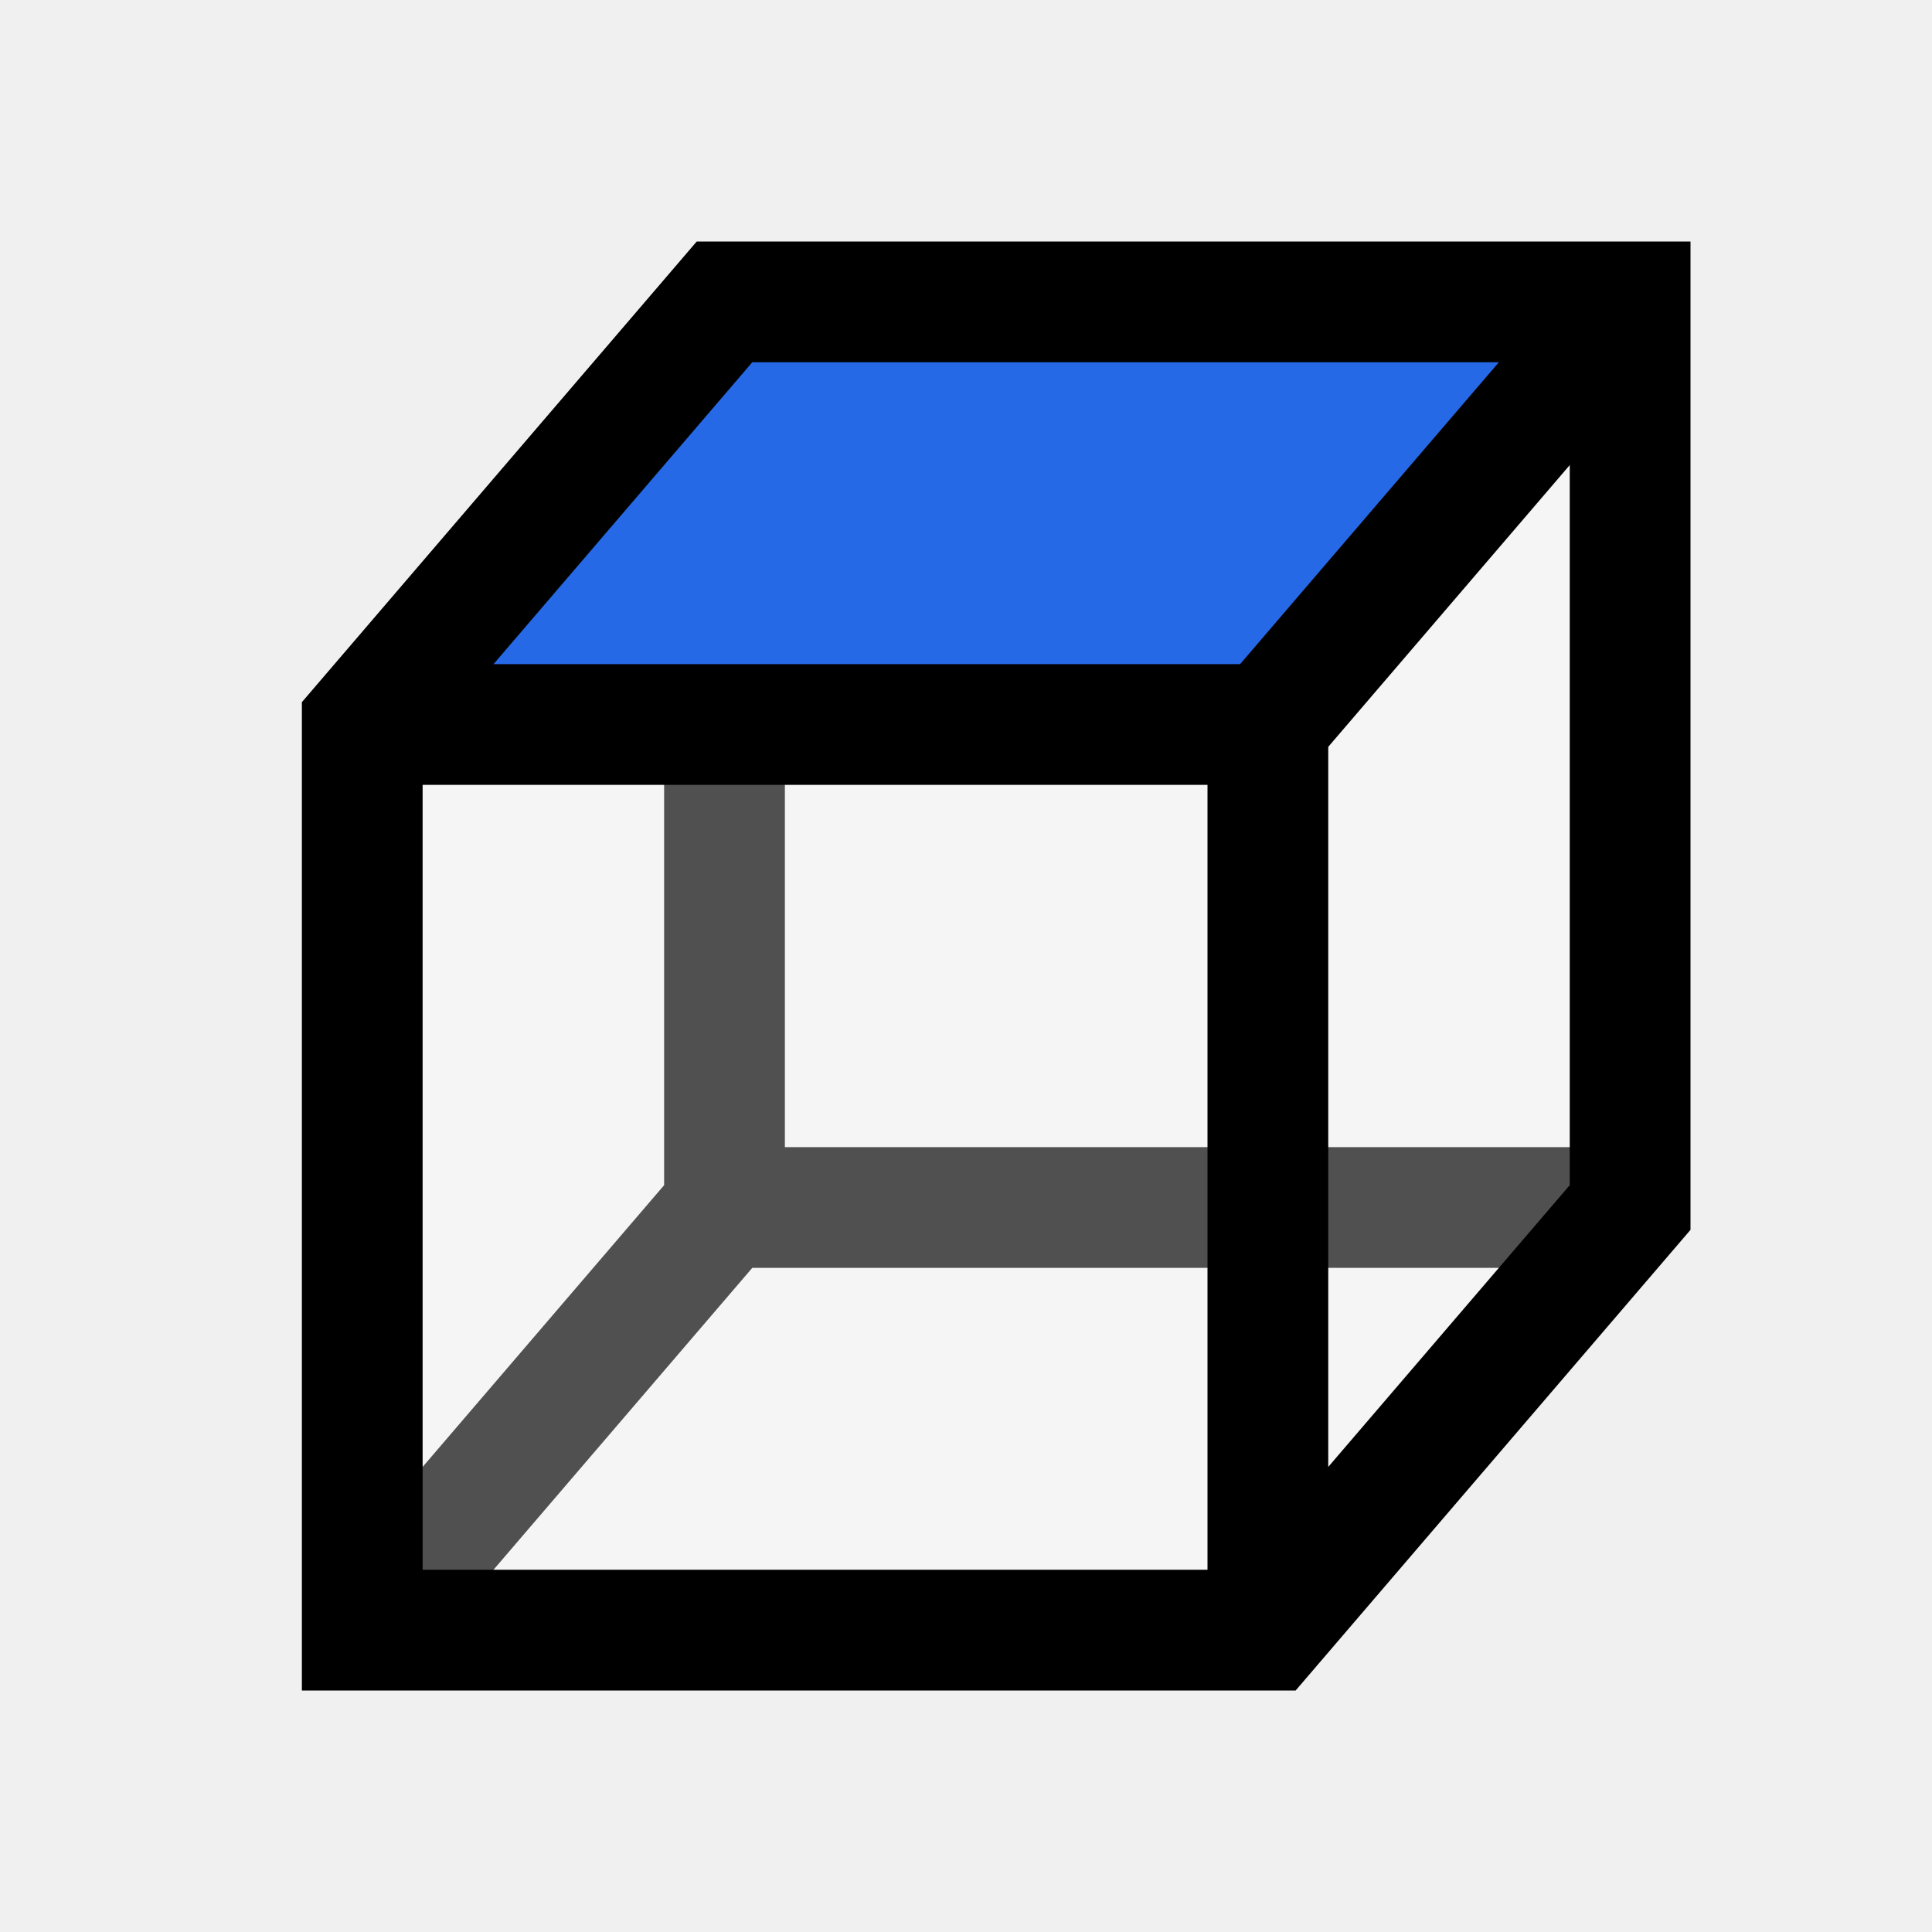
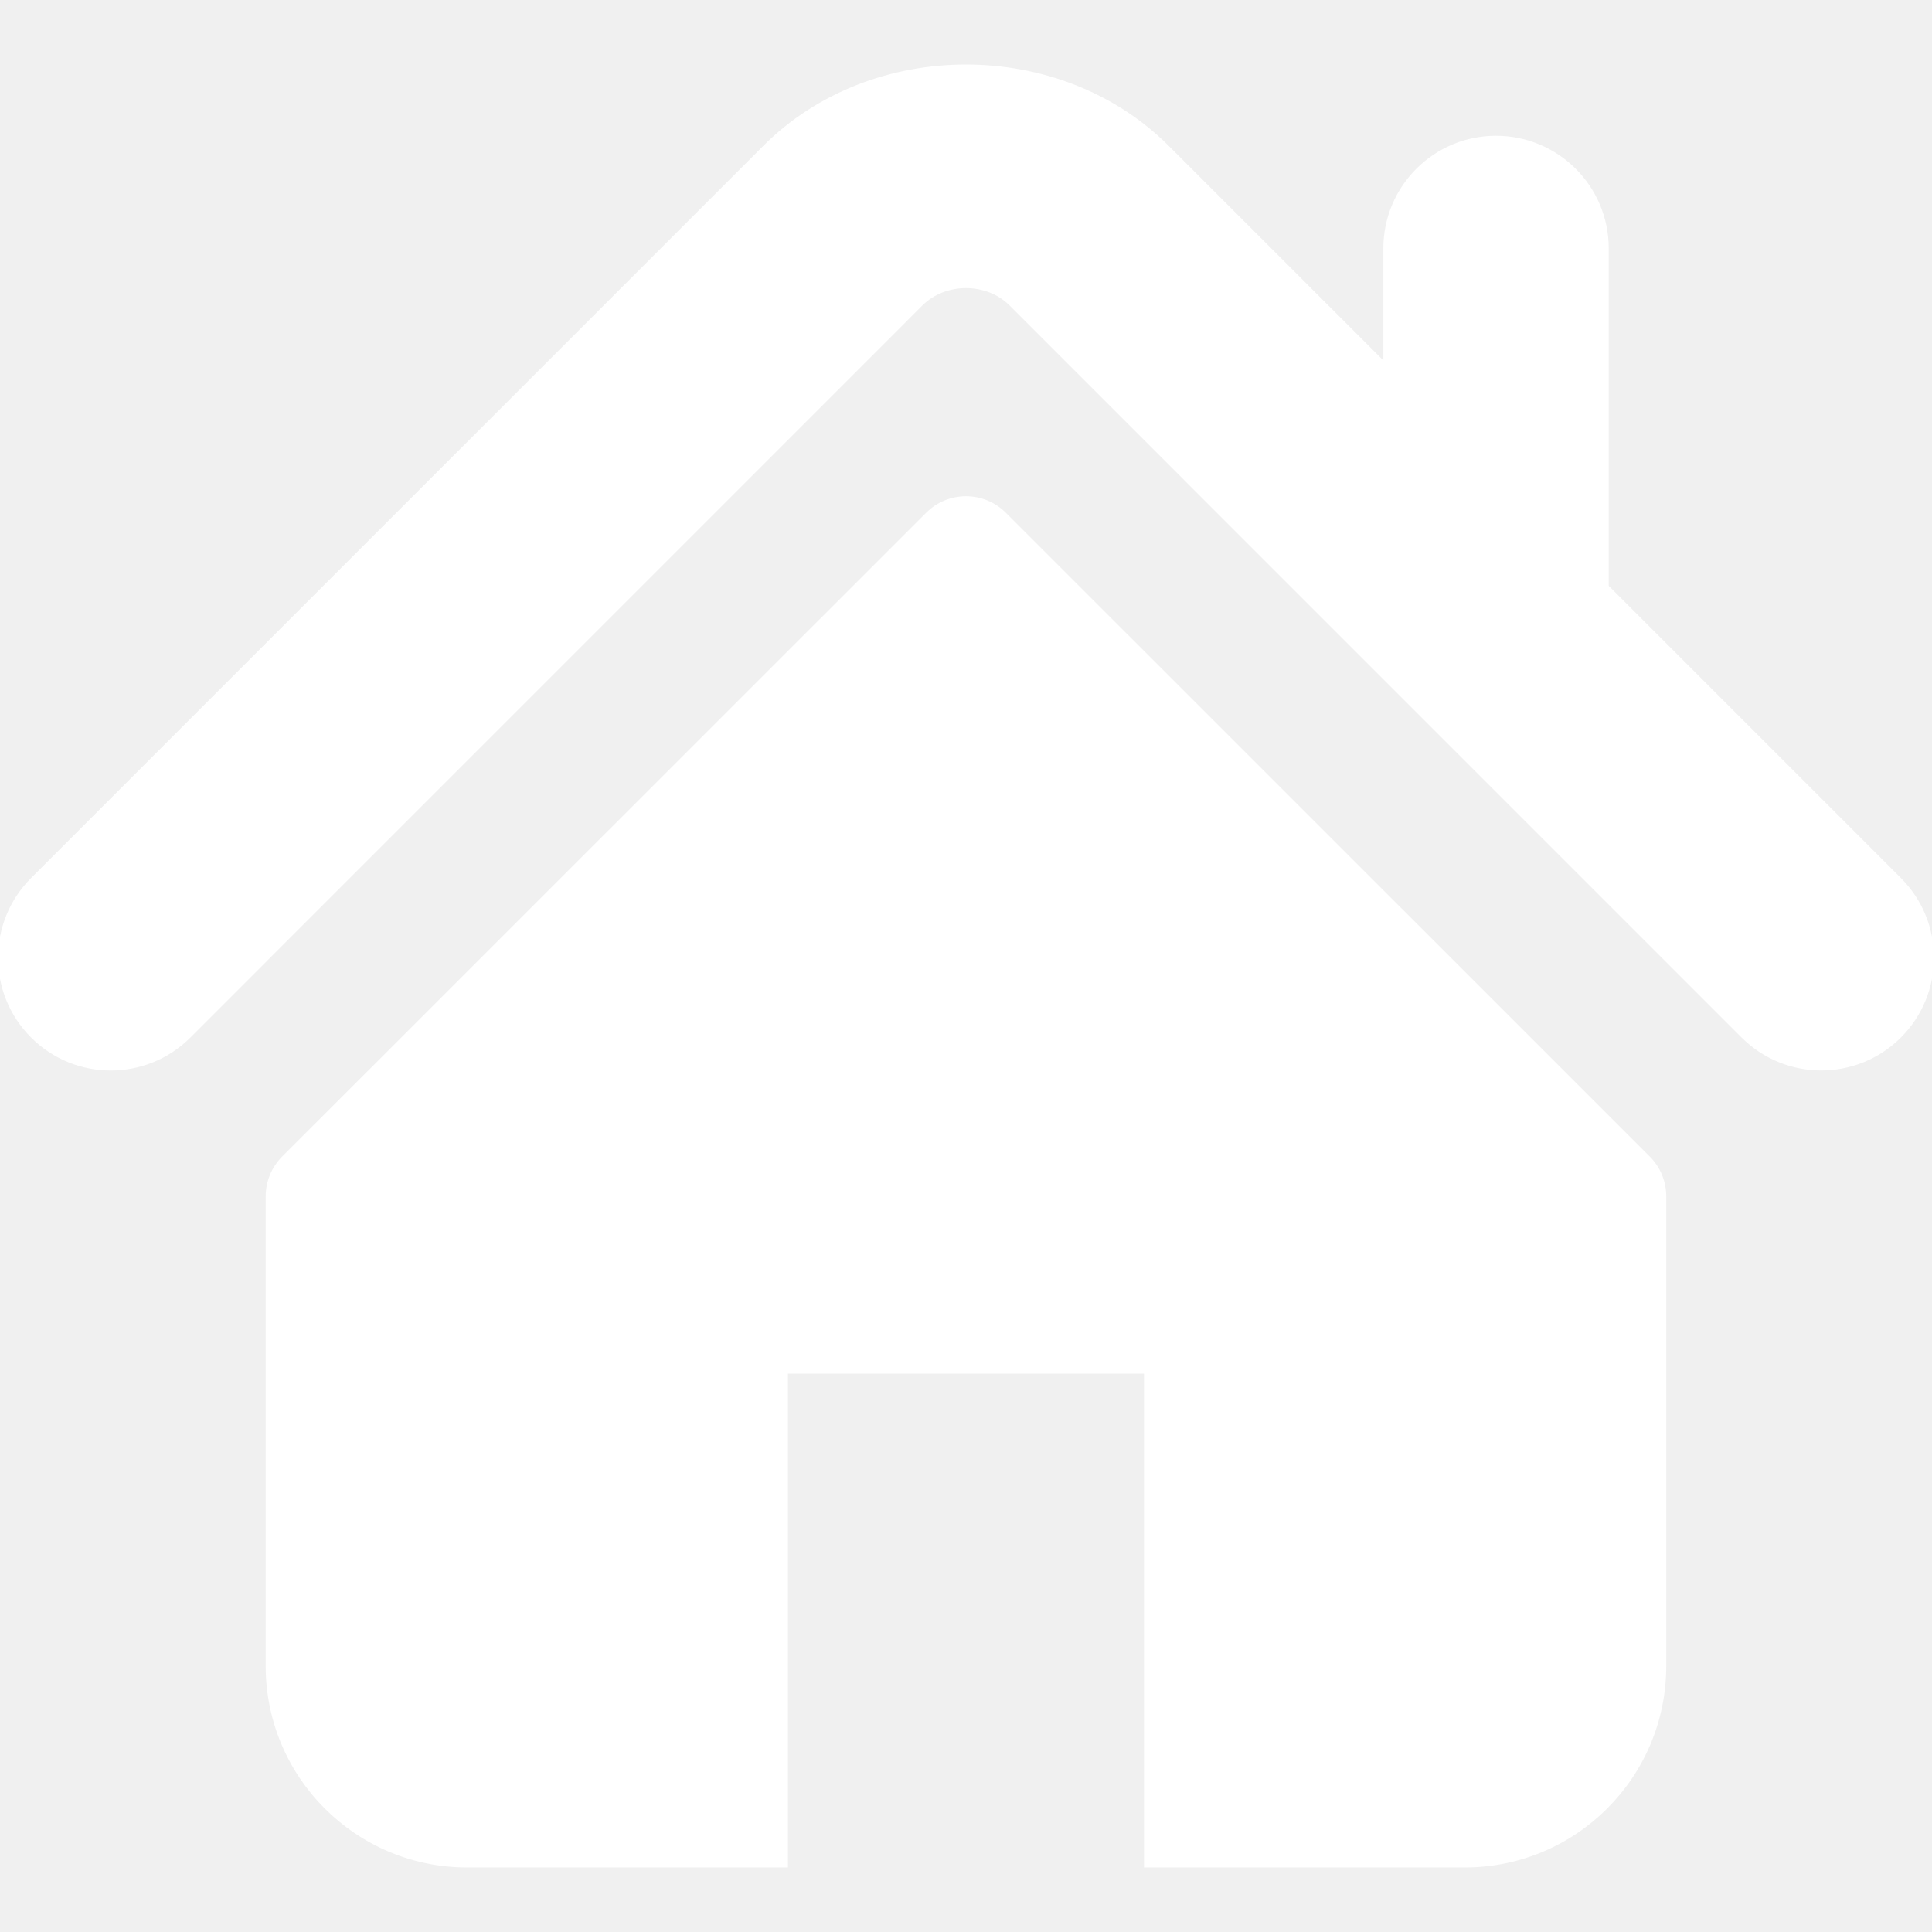
- <svg xmlns="http://www.w3.org/2000/svg" width="32px" height="32px" id="svg3797" version="1.1">
-   <defs id="defs3799" />
-   <g id="layer1">
-     <path style="fill:none;stroke:#000000;stroke-width:2;stroke-linecap:butt;stroke-linejoin:miter;stroke-miterlimit:4;stroke-dasharray:none;stroke-opacity:1" d="m 12,5 v 15 l -6,7 6,-7 h 15" id="path891" />
-     <path style="fill:#44a24a;fill-opacity:0;stroke:#000000;stroke-width:1;stroke-linecap:butt;stroke-linejoin:miter;stroke-miterlimit:4;stroke-dasharray:none;stroke-opacity:1" d="M 11.97,4.985 V 20.015 H 27 V 4.985 Z" id="path843" />
-     <path style="fill:#e73100;fill-opacity:0;stroke:none;stroke-width:1px;stroke-linecap:butt;stroke-linejoin:miter;stroke-opacity:1" d="m 12,5 -6,7 v 15 l 6,-7 z" id="path835" />
-     <path style="fill:#2669e7;fill-opacity:1;stroke:none;stroke-width:1px;stroke-linecap:butt;stroke-linejoin:miter;stroke-opacity:1" d="M 12,5 6,12 H 21 L 27,5 Z" id="path879" />
-     <path style="fill:#ffffff;fill-opacity:0.314;stroke:none;stroke-width:1px;stroke-linecap:butt;stroke-linejoin:miter;stroke-opacity:1" d="m 27,5 -6,7 v 15 l 6,-7 z" id="path881" />
-     <path id="path840" d="M 5.985,11.97 V 27 H 21.015 V 11.97 Z" style="fill:#ffffff;fill-opacity:0.314;stroke:#000000;stroke-width:1;stroke-linecap:butt;stroke-linejoin:miter;stroke-miterlimit:4;stroke-dasharray:none;stroke-opacity:1" />
-     <path style="fill:none;stroke:#000000;stroke-width:2;stroke-linecap:butt;stroke-linejoin:miter;stroke-miterlimit:4;stroke-dasharray:none;stroke-opacity:1" d="M 6,27 V 12 l 6,-7 h 15 v 15 l -6,7 z" id="path885" />
-     <path style="fill:none;stroke:#000000;stroke-width:2;stroke-linecap:butt;stroke-linejoin:miter;stroke-miterlimit:4;stroke-dasharray:none;stroke-opacity:1" d="M 6,12 H 21 L 27,5" id="path887" />
-     <path style="fill:none;stroke:#000000;stroke-width:2;stroke-linecap:butt;stroke-linejoin:miter;stroke-miterlimit:4;stroke-dasharray:none;stroke-opacity:1" d="M 21,12 V 27" id="path889" />
+ <svg xmlns="http://www.w3.org/2000/svg" version="1.1" id="Capa_1" x="0px" y="0px" width="495.398px" height="495.398px" viewBox="0 0 495.398 495.398" stroke="white" fill="white" style="enable-background:new 0 0 495.398 495.398;" xml:space="preserve">
+   <g>
+     <g>
+       <g>
+         <path d="M487.083,225.514l-75.08-75.08V63.704c0-15.682-12.708-28.391-28.413-28.391c-15.669,0-28.377,12.709-28.377,28.391     v29.941L299.31,37.74c-27.639-27.624-75.694-27.575-103.27,0.05L8.312,225.514c-11.082,11.104-11.082,29.071,0,40.158     c11.087,11.101,29.089,11.101,40.172,0l187.71-187.729c6.115-6.083,16.893-6.083,22.976-0.018l187.742,187.747     c5.567,5.551,12.825,8.312,20.081,8.312c7.271,0,14.541-2.764,20.091-8.312C498.17,254.586,498.17,236.619,487.083,225.514z" />
+         <path d="M257.561,131.836c-5.454-5.451-14.285-5.451-19.723,0L72.712,296.913c-2.607,2.606-4.085,6.164-4.085,9.877v120.401     c0,28.253,22.908,51.16,51.16,51.16h81.754v-126.61h92.299v126.61h81.755c28.251,0,51.159-22.907,51.159-51.159V306.79     c0-3.713-1.465-7.271-4.085-9.877L257.561,131.836z" />
+       </g>
+     </g>
  </g>
+   <g>
+ </g>
+   <g>
+ </g>
+   <g>
+ </g>
+   <g>
+ </g>
+   <g>
+ </g>
+   <g>
+ </g>
+   <g>
+ </g>
+   <g>
+ </g>
+   <g>
+ </g>
+   <g>
+ </g>
+   <g>
+ </g>
+   <g>
+ </g>
+   <g>
+ </g>
+   <g>
+ </g>
+   <g>
+ </g>
</svg>
